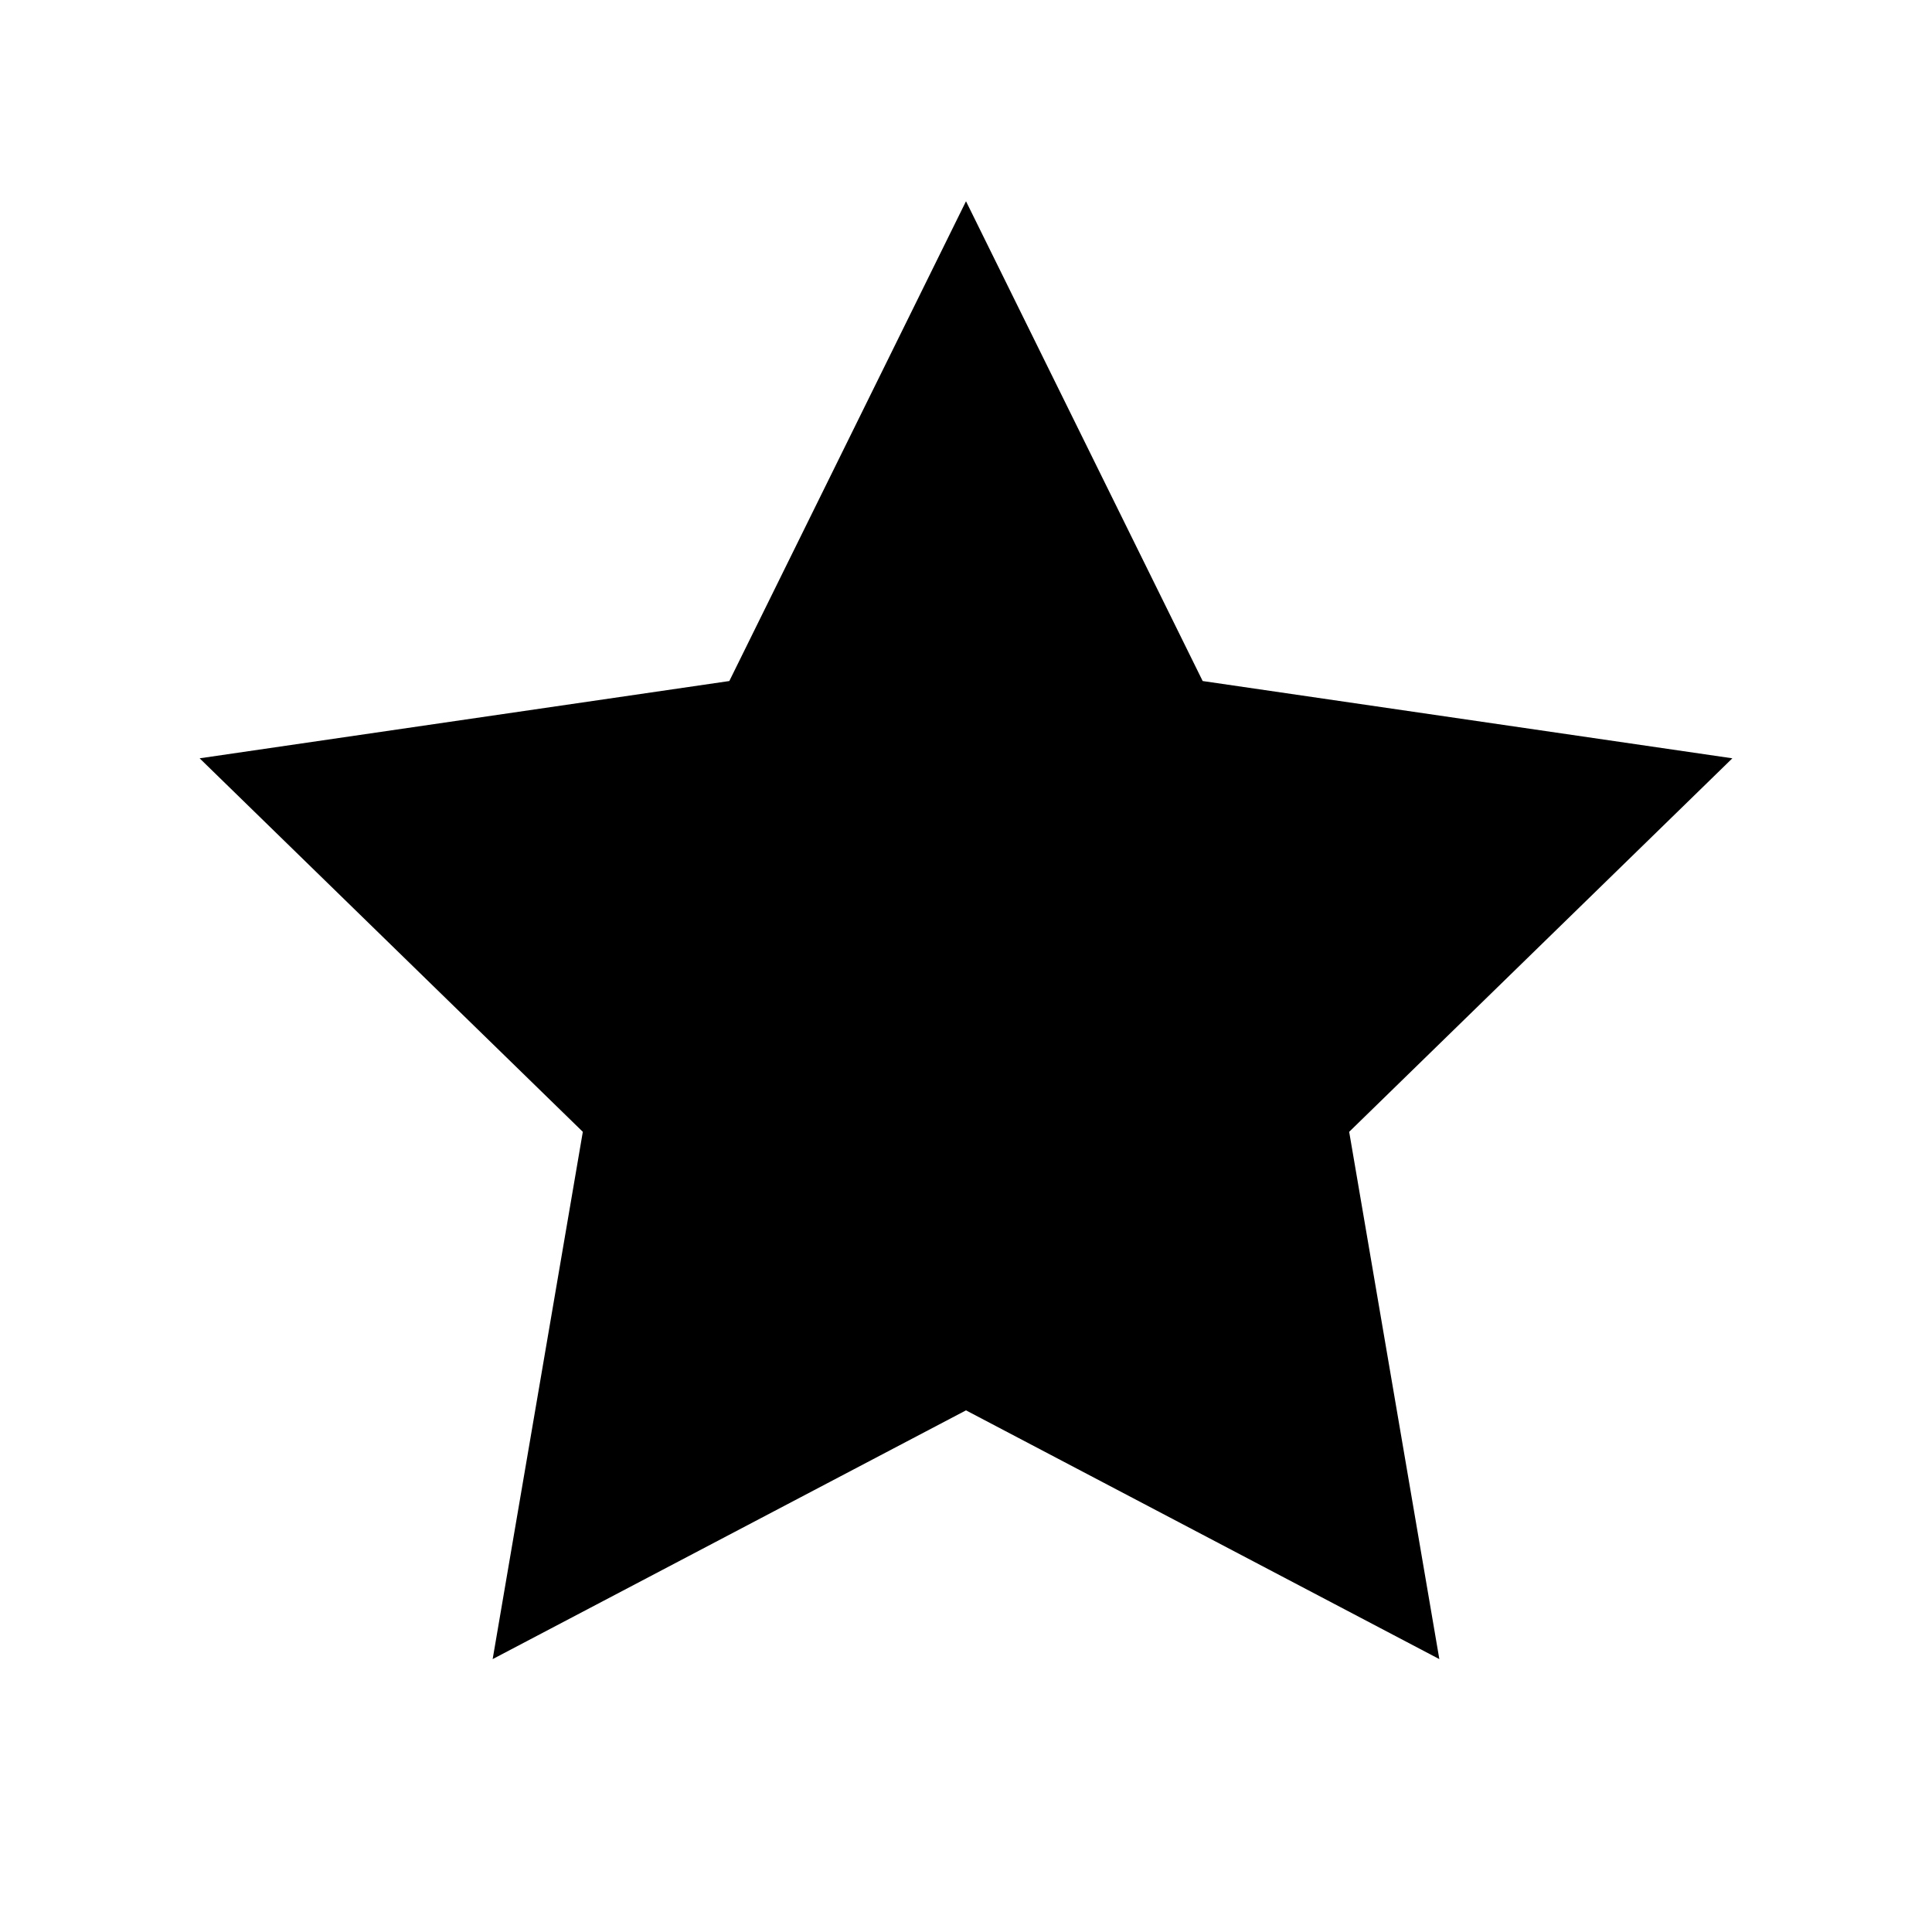
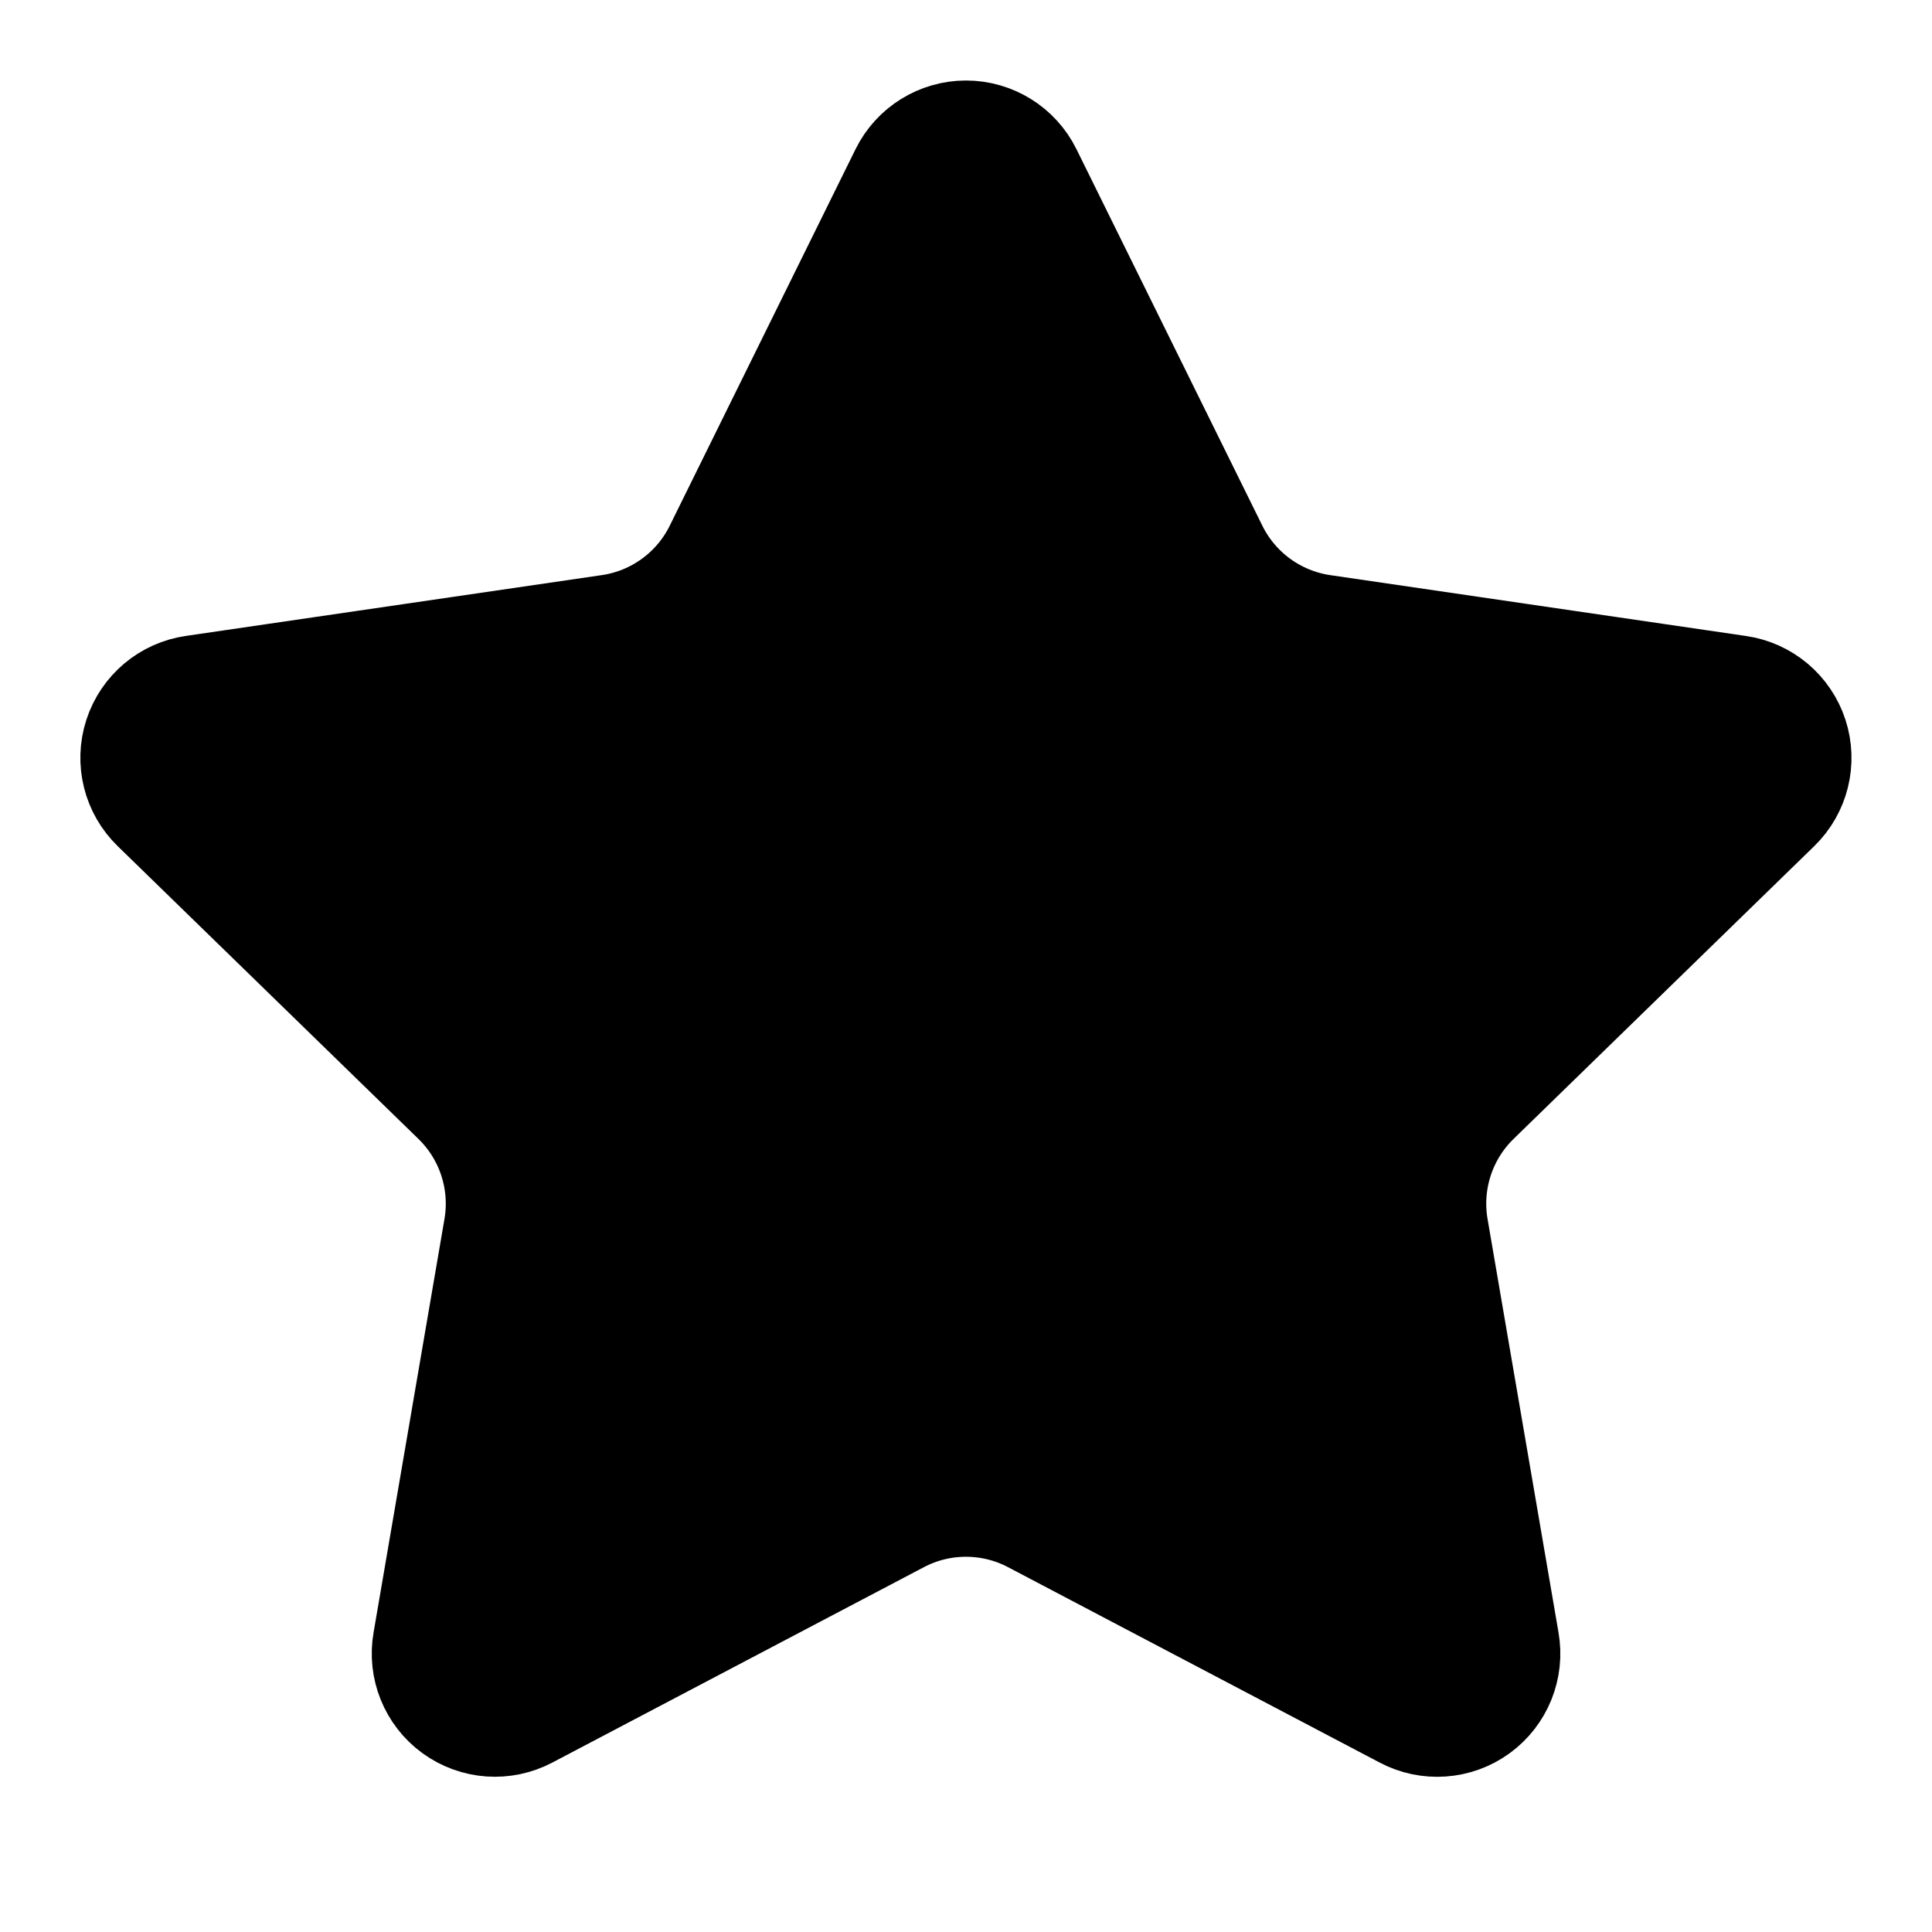
- <svg xmlns="http://www.w3.org/2000/svg" width="24" height="24" viewBox="0 0 24 24" fill="#000000">
-   <path d="m12 2.5 2.94 5.96 6.58.96-4.76 4.64 1.12 6.55L12 17.52l-5.88 3.09 1.12-6.55-4.76-4.64 6.58-.96Z" />
+ <svg xmlns="http://www.w3.org/2000/svg" width="24" height="24" viewBox="0 0 24 24" fill="#000000" stroke="#000000" stroke-width="2" stroke-linecap="round" stroke-linejoin="round">
+   <path d="M11.525 2.295a.53.53 0 0 1 .95 0l2.31 4.679a2.123 2.123 0 0 0 1.595 1.16l5.166.756a.53.53 0 0 1 .294.904l-3.736 3.638a2.123 2.123 0 0 0-.611 1.878l.882 5.14a.53.53 0 0 1-.771.56l-4.618-2.428a2.122 2.122 0 0 0-1.973 0L6.396 21.01a.53.53 0 0 1-.77-.56l.881-5.139a2.122 2.122 0 0 0-.611-1.879L2.16 9.795a.53.53 0 0 1 .294-.906l5.165-.755a2.122 2.122 0 0 0 1.597-1.16z" />
</svg>
